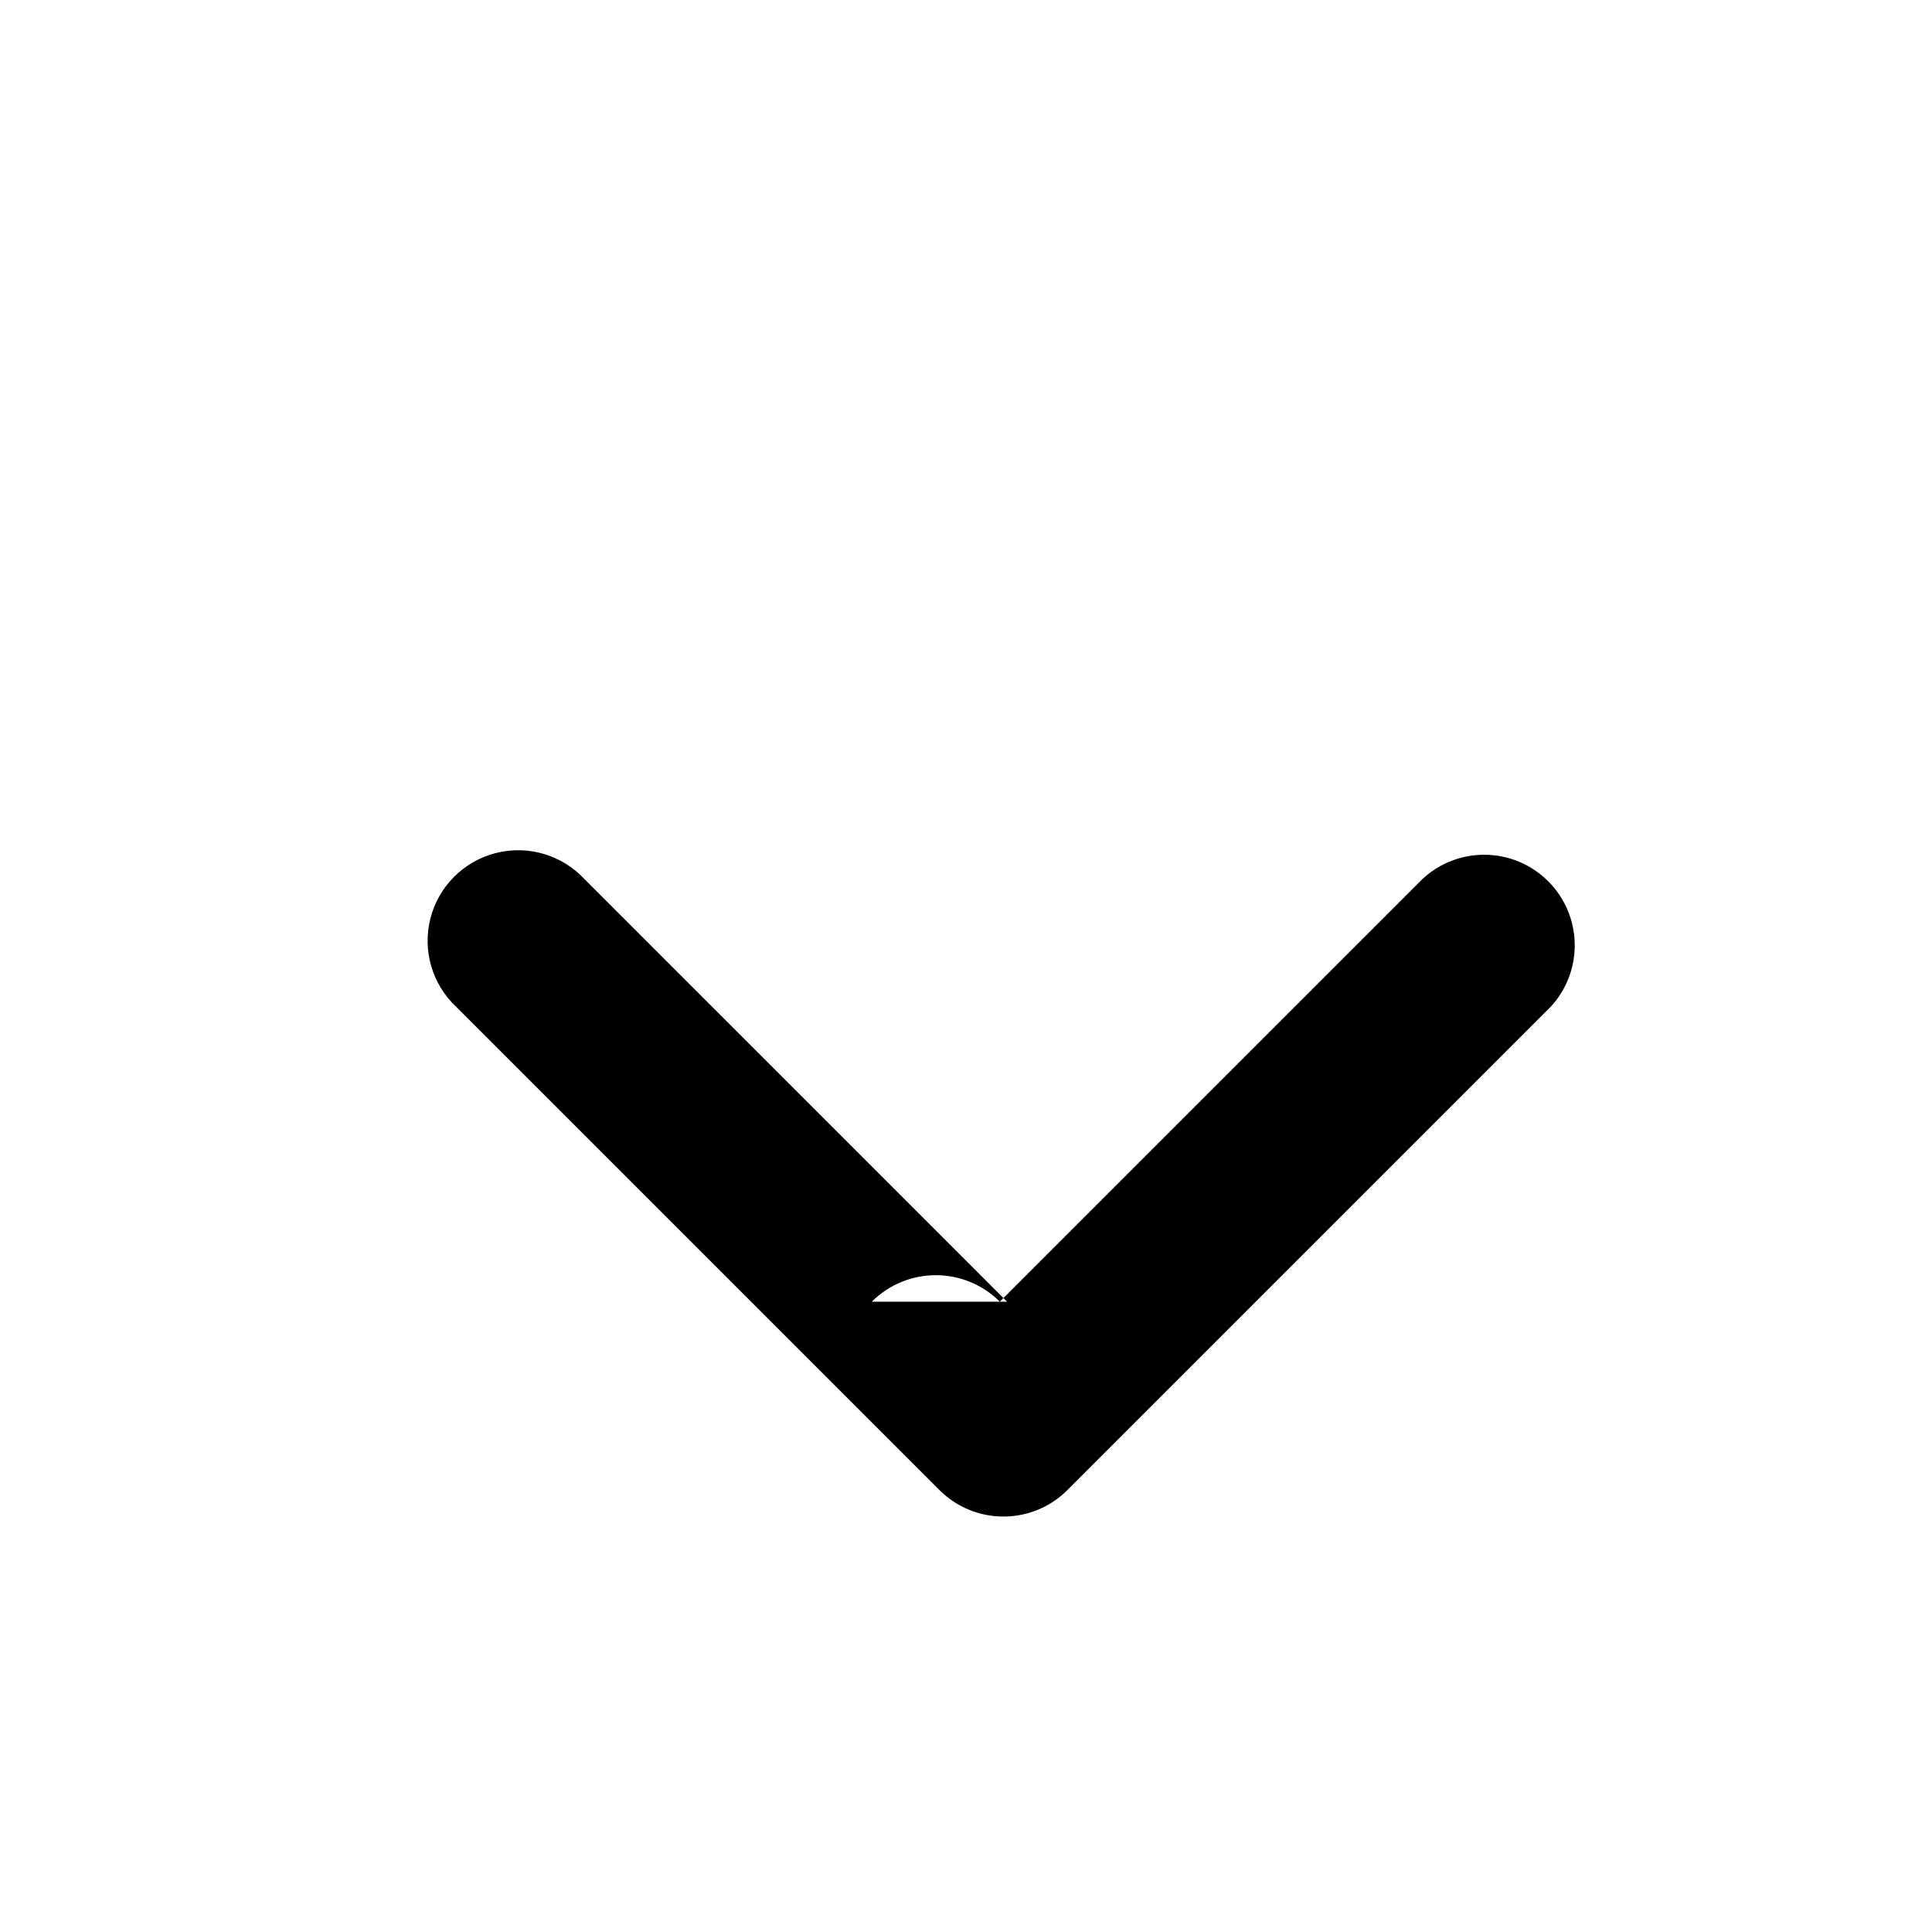
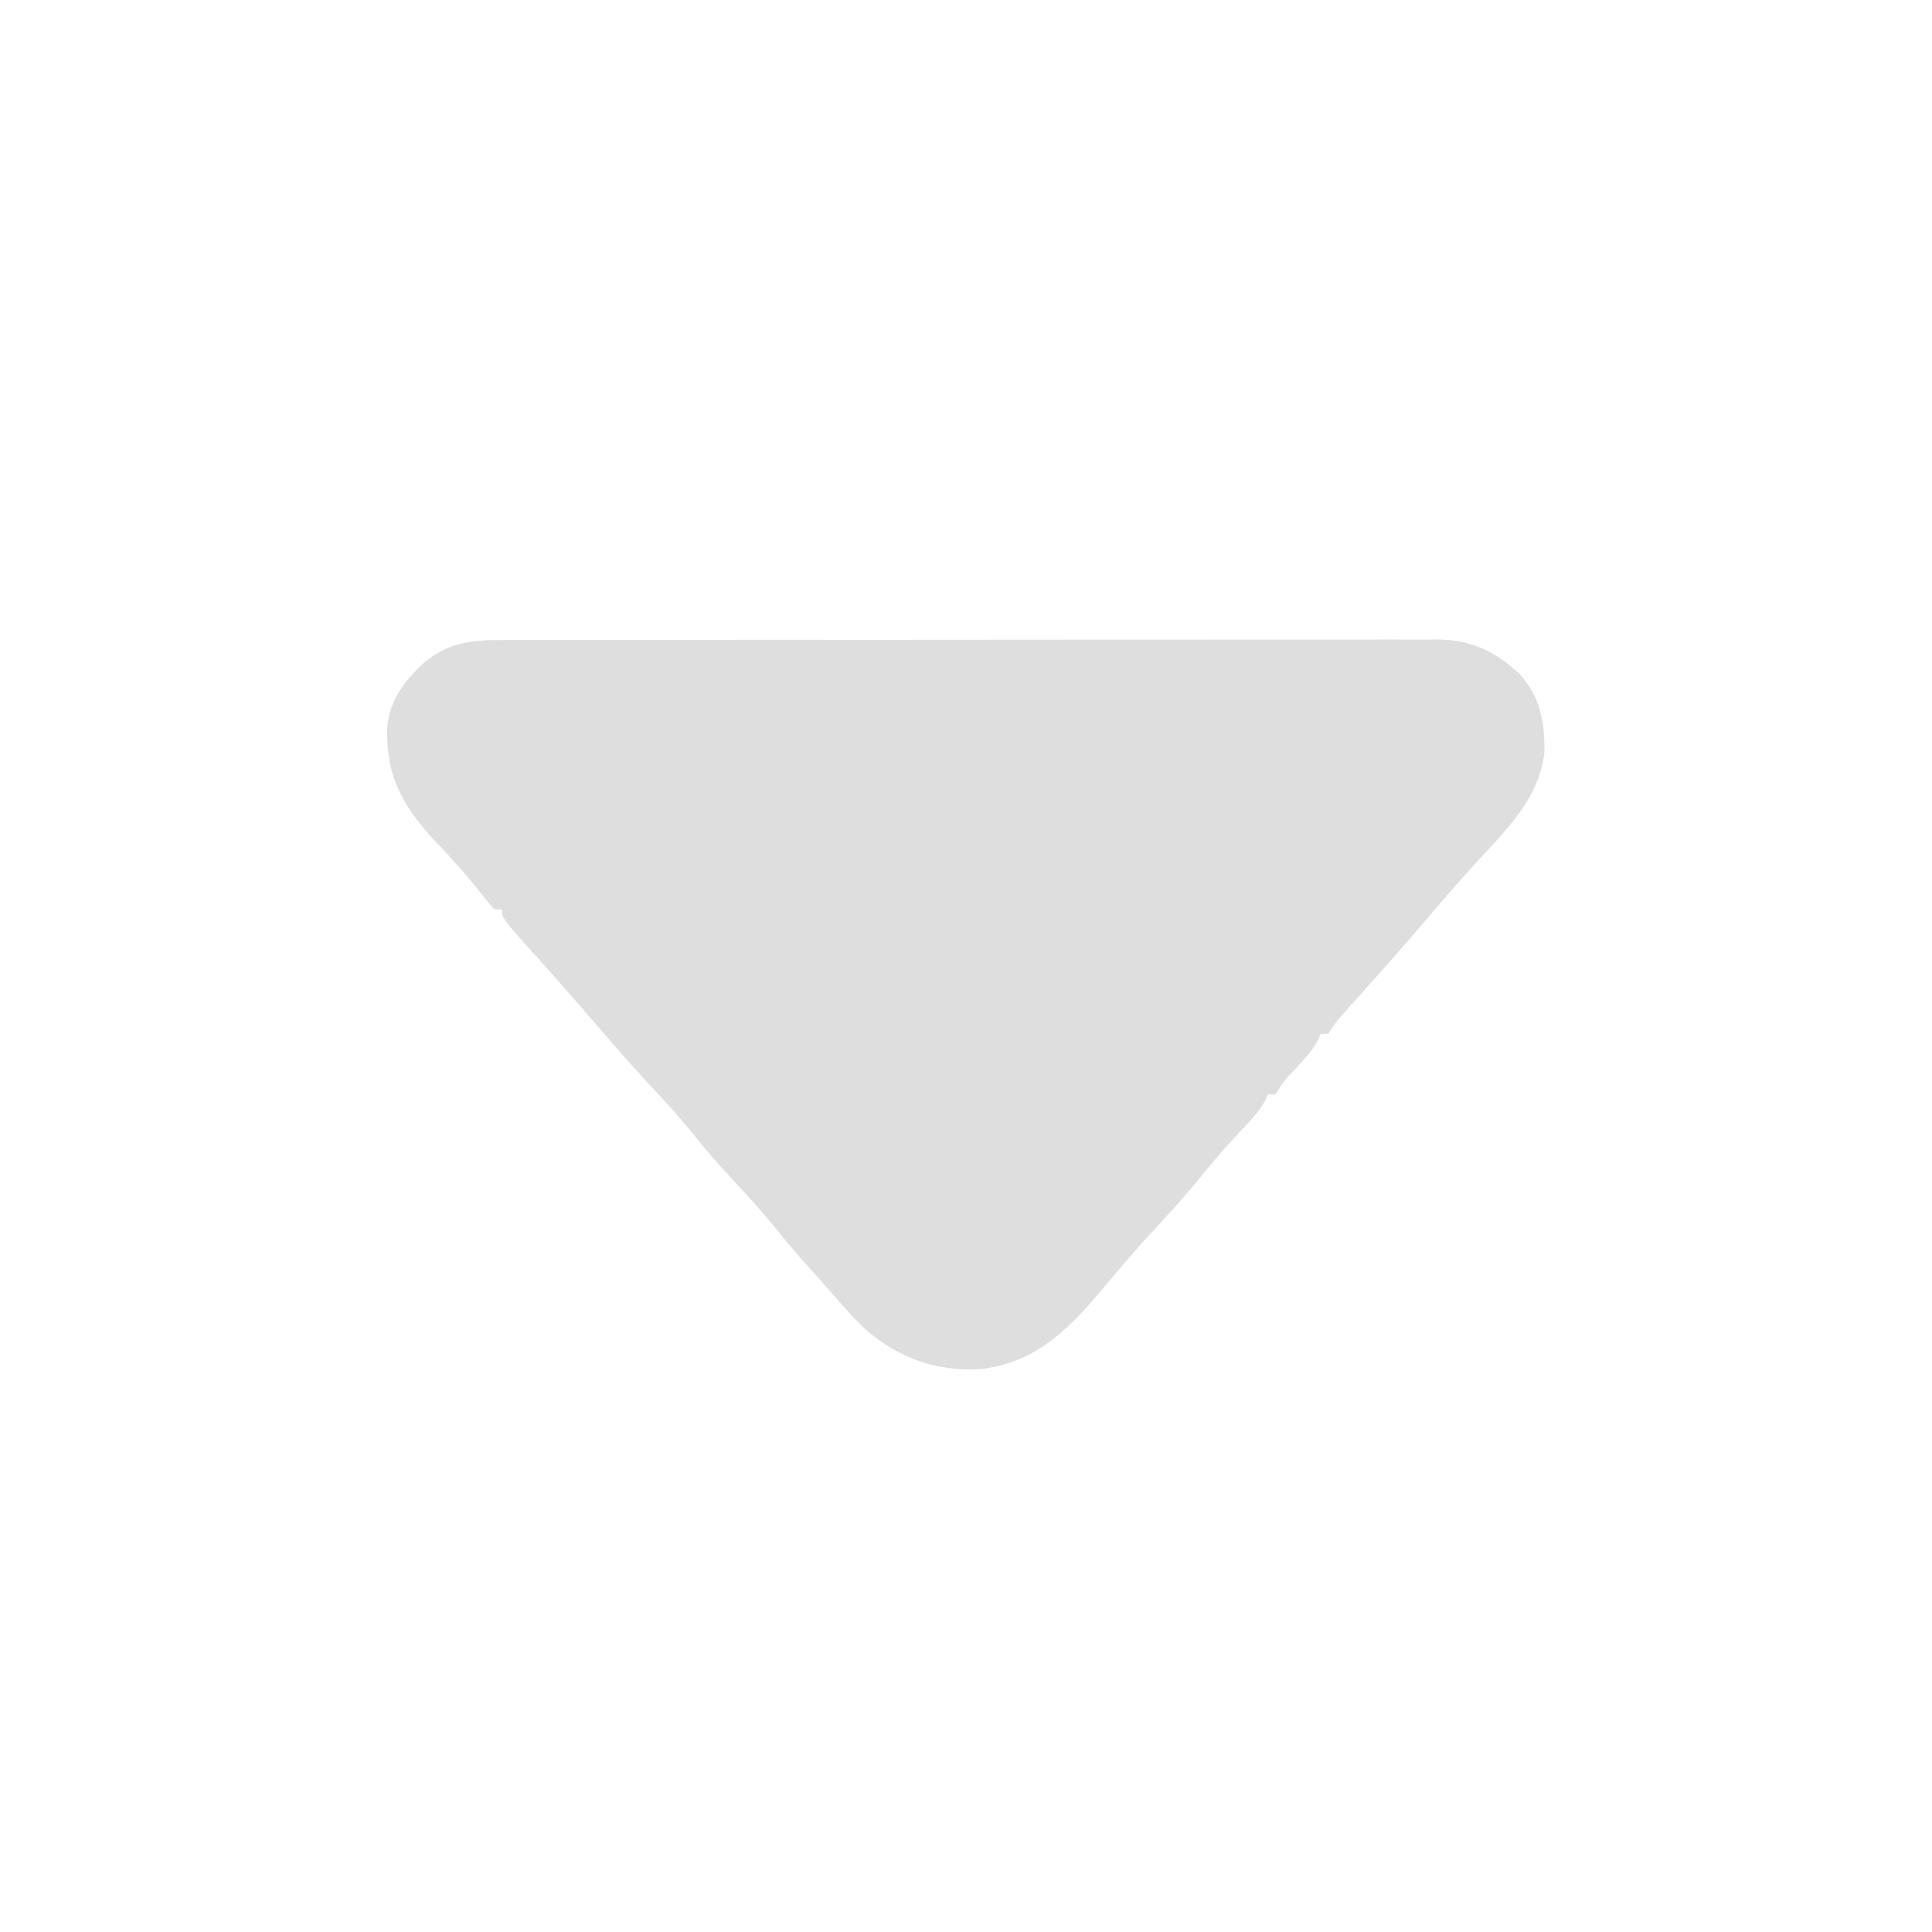
- <svg xmlns="http://www.w3.org/2000/svg" viewBox="0 0 16 16" fill="currentColor">
-   <path fill-rule="evenodd" d="M7.22 10.78a.75.75 0 0 1 1.06 0l3.5-3.5a.75.75 0 0 1 1.06 1.06l-4 4a.75.75 0 0 1-1.06 0l-4-4a.75.75 0 1 1 1.06-1.06l3.5 3.5Z" />
+ <svg xmlns="http://www.w3.org/2000/svg" version="1.1" width="512" height="512">
+   <path d="M0 0 C1.087 -0.005 2.173 -0.011 3.293 -0.016 C6.928 -0.031 10.564 -0.023 14.199 -0.016 C16.808 -0.022 19.417 -0.029 22.025 -0.037 C28.373 -0.054 34.72 -0.055 41.067 -0.05 C46.227 -0.046 51.387 -0.047 56.547 -0.053 C57.282 -0.053 58.017 -0.054 58.774 -0.055 C60.267 -0.057 61.76 -0.058 63.254 -0.06 C77.25 -0.073 91.246 -0.068 105.242 -0.056 C118.04 -0.046 130.838 -0.059 143.636 -0.083 C156.785 -0.108 169.934 -0.117 183.083 -0.111 C190.462 -0.107 197.841 -0.109 205.22 -0.127 C212.158 -0.143 219.096 -0.138 226.034 -0.12 C228.58 -0.116 231.126 -0.119 233.672 -0.13 C237.149 -0.143 240.624 -0.131 244.1 -0.114 C245.611 -0.128 245.611 -0.128 247.152 -0.143 C255.949 -0.051 262.092 2.886 268.575 8.747 C274.279 14.828 275.499 21.629 275.391 29.704 C274.145 41.765 265.35 50.268 257.547 58.743 C253.368 63.284 249.34 67.95 245.332 72.642 C240.01 78.873 234.656 85.06 229.153 91.134 C227.146 93.352 225.155 95.582 223.176 97.825 C222.631 98.443 222.086 99.06 221.524 99.696 C219.932 101.544 219.932 101.544 218.114 104.388 C217.454 104.388 216.794 104.388 216.114 104.388 C215.878 104.942 215.642 105.496 215.399 106.067 C213.801 108.952 211.795 111.099 209.551 113.513 C206.476 116.703 206.476 116.703 204.114 120.388 C203.454 120.388 202.794 120.388 202.114 120.388 C201.888 120.933 201.662 121.478 201.43 122.04 C199.722 125.086 197.443 127.441 195.051 129.95 C191.424 133.824 187.938 137.746 184.614 141.888 C180.497 147 176.121 151.813 171.664 156.626 C167.421 161.22 163.321 165.923 159.336 170.743 C149.976 181.995 140.897 191.699 125.614 193.263 C114.297 193.788 104.633 190.437 95.926 183.075 C92.705 180.086 89.794 176.893 86.954 173.544 C84.931 171.174 82.84 168.876 80.739 166.575 C77.647 163.155 74.689 159.668 71.801 156.075 C67.91 151.261 63.784 146.738 59.556 142.224 C56.438 138.877 53.478 135.458 50.614 131.888 C46.273 126.482 41.607 121.435 36.883 116.368 C33.54 112.781 30.314 109.103 27.114 105.388 C24.99 102.928 22.865 100.47 20.739 98.013 C20.174 97.36 19.609 96.707 19.028 96.035 C15.779 92.286 12.502 88.568 9.176 84.888 C-0.886 73.748 -0.886 73.748 -0.886 71.388 C-1.546 71.388 -2.206 71.388 -2.886 71.388 C-4.237 69.876 -5.516 68.3 -6.761 66.7 C-10.346 62.194 -14.101 57.989 -18.074 53.825 C-26.871 44.524 -31.582 36.407 -31.293 23.52 C-30.819 16.077 -26.764 10.892 -21.449 5.95 C-14.859 0.418 -8.251 -0.049 0 0 Z " fill="#DEDEDE" transform="translate(133.8863,169.6123)" />
</svg>
